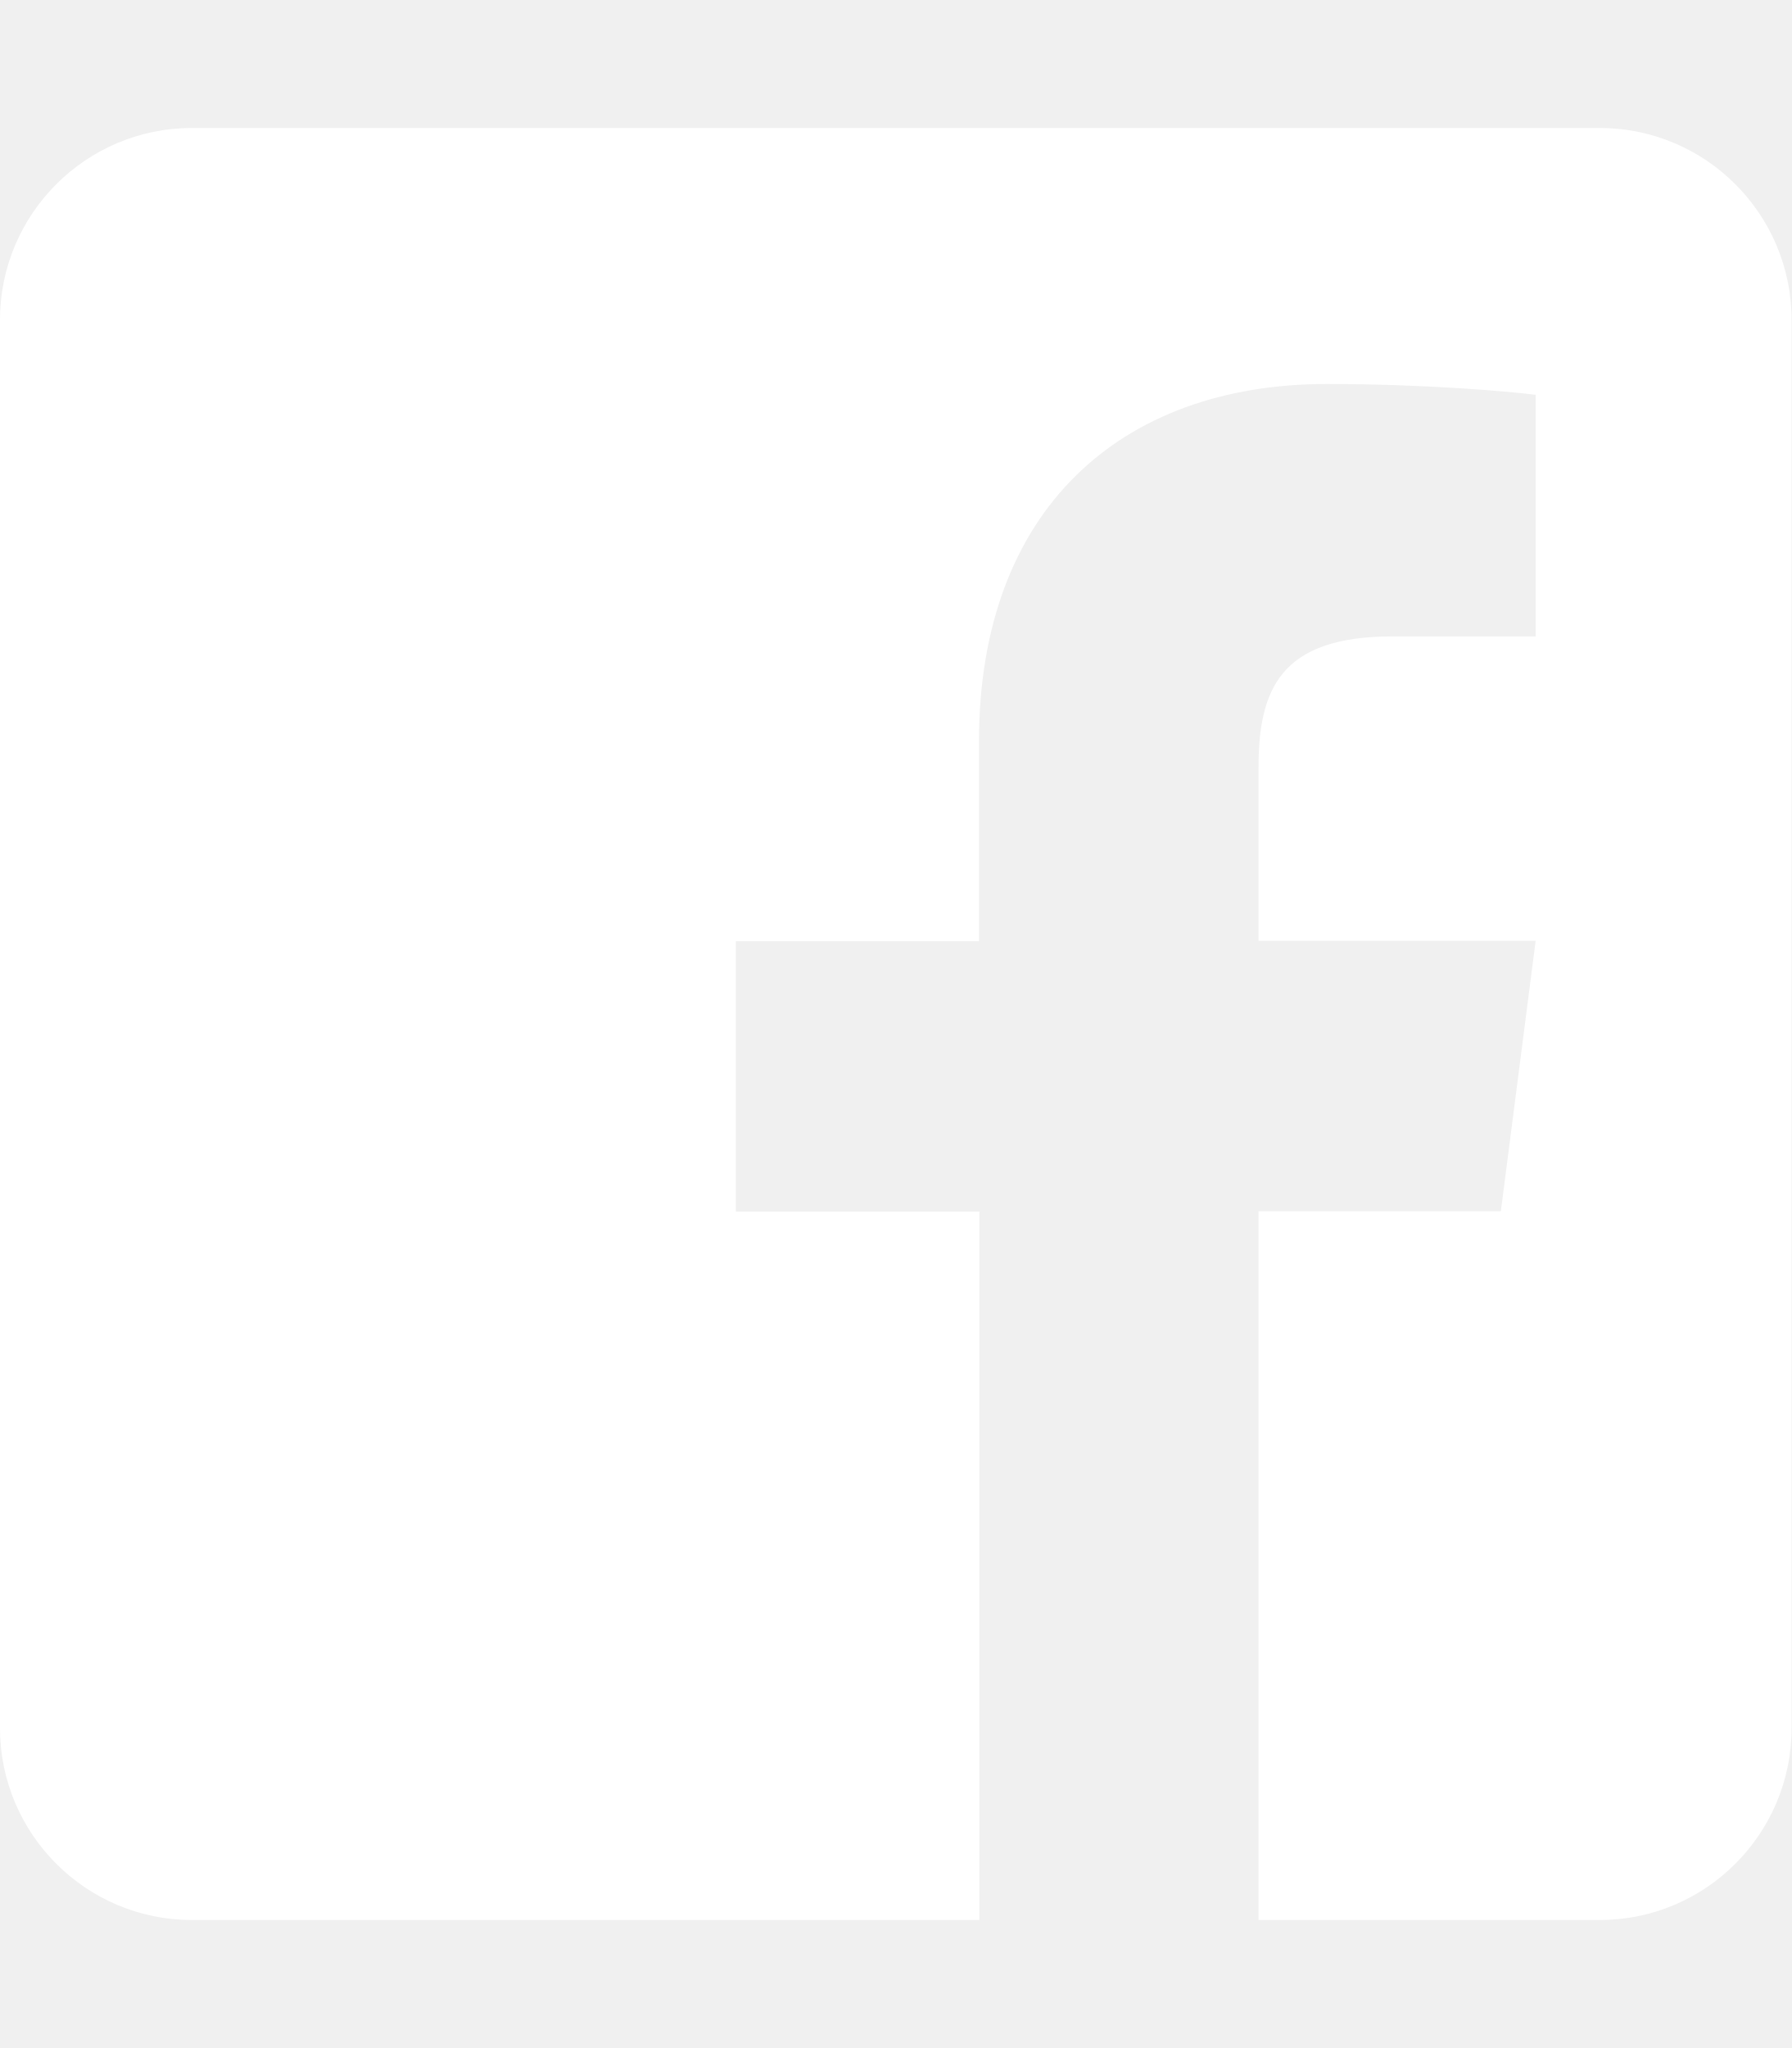
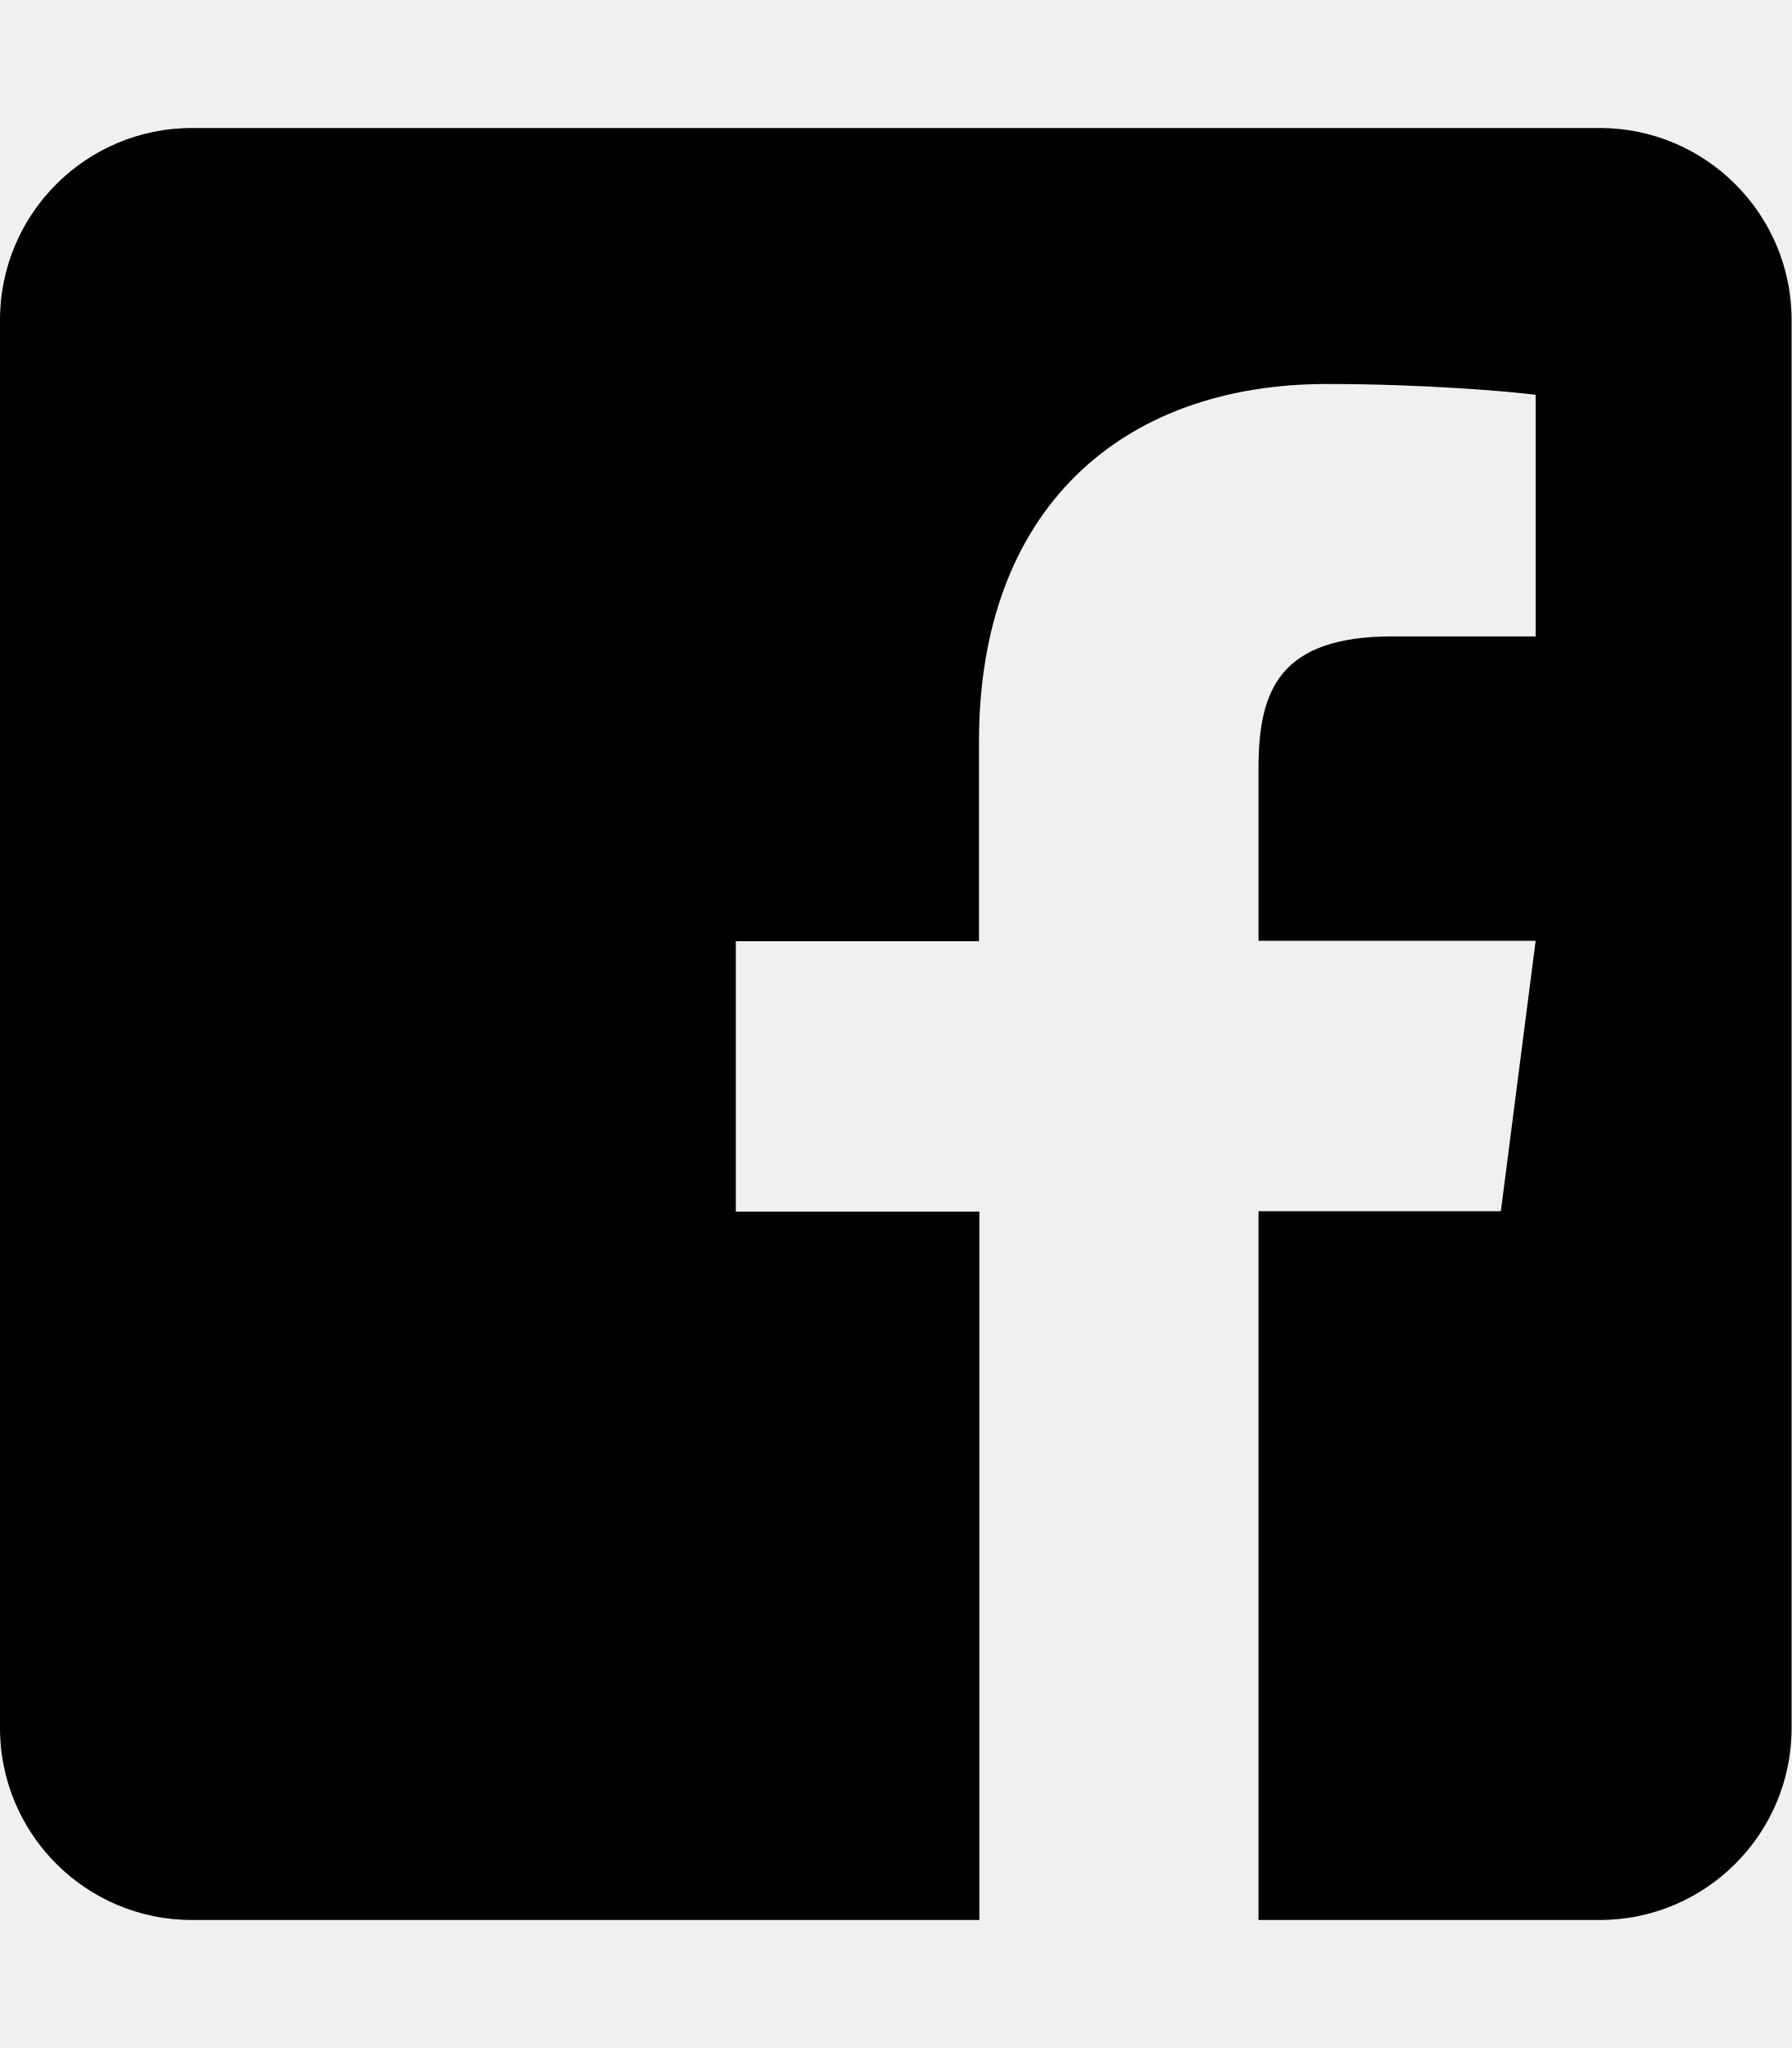
<svg xmlns="http://www.w3.org/2000/svg" aria-hidden="true" data-prefix="fab" data-icon="facebook-square" class="svg-inline--fa fa-facebook-square fa-w-14" role="img" viewBox="0 0 448 512">
-   <path fill="white" d="M448 80v352c0 26.5-21.5 48-48 48h-85.3V302.8h60.6l8.7-67.6h-69.3V192c0-19.6 5.4-32.9 33.5-32.9H384V98.7c-6.2-.8-27.4-2.7-52.2-2.7-51.6 0-87 31.5-87 89.4v49.9H184v67.6h60.9V480H48c-26.5 0-48-21.5-48-48V80c0-26.5 21.5-48 48-48h352c26.5 0 48 21.5 48 48z" />
+   <path fill="black" d="M448 80v352c0 26.5-21.5 48-48 48h-85.3V302.8h60.6l8.7-67.6h-69.3V192c0-19.6 5.4-32.9 33.5-32.9H384V98.7c-6.2-.8-27.4-2.7-52.2-2.7-51.6 0-87 31.5-87 89.4v49.9H184v67.6h60.9V480H48c-26.5 0-48-21.5-48-48V80c0-26.5 21.5-48 48-48h352c26.5 0 48 21.5 48 48z" />
</svg>
